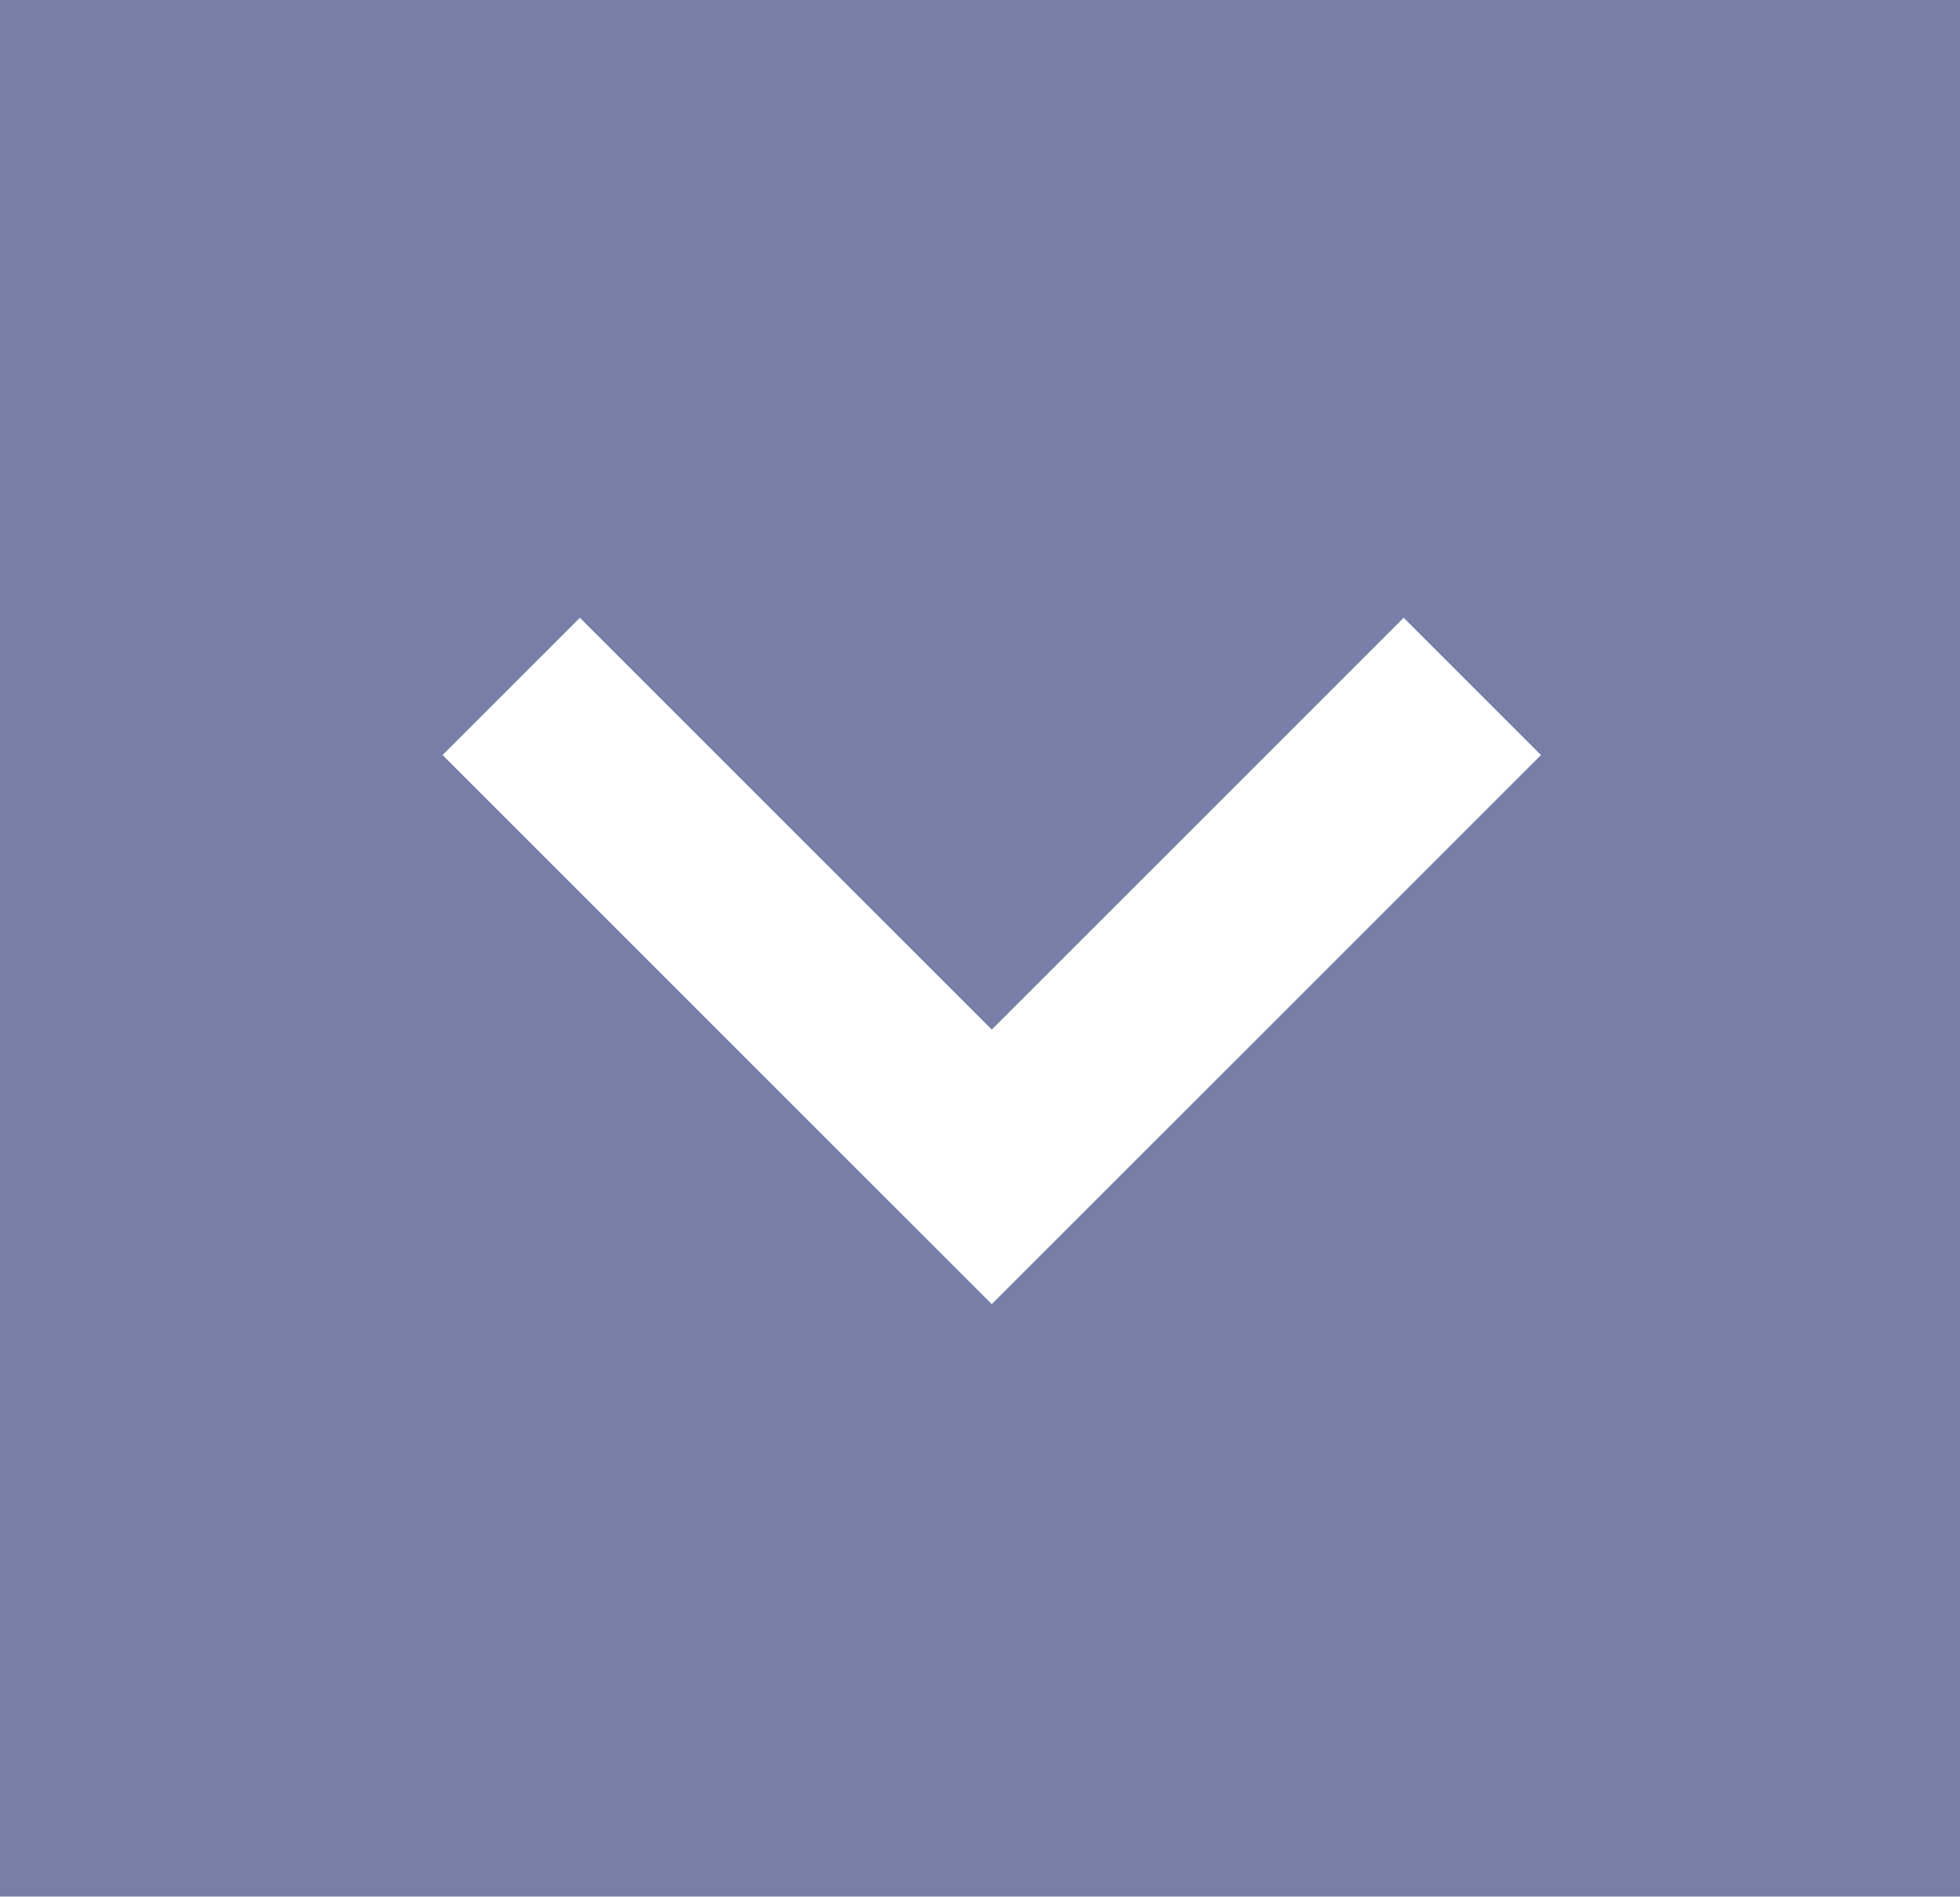
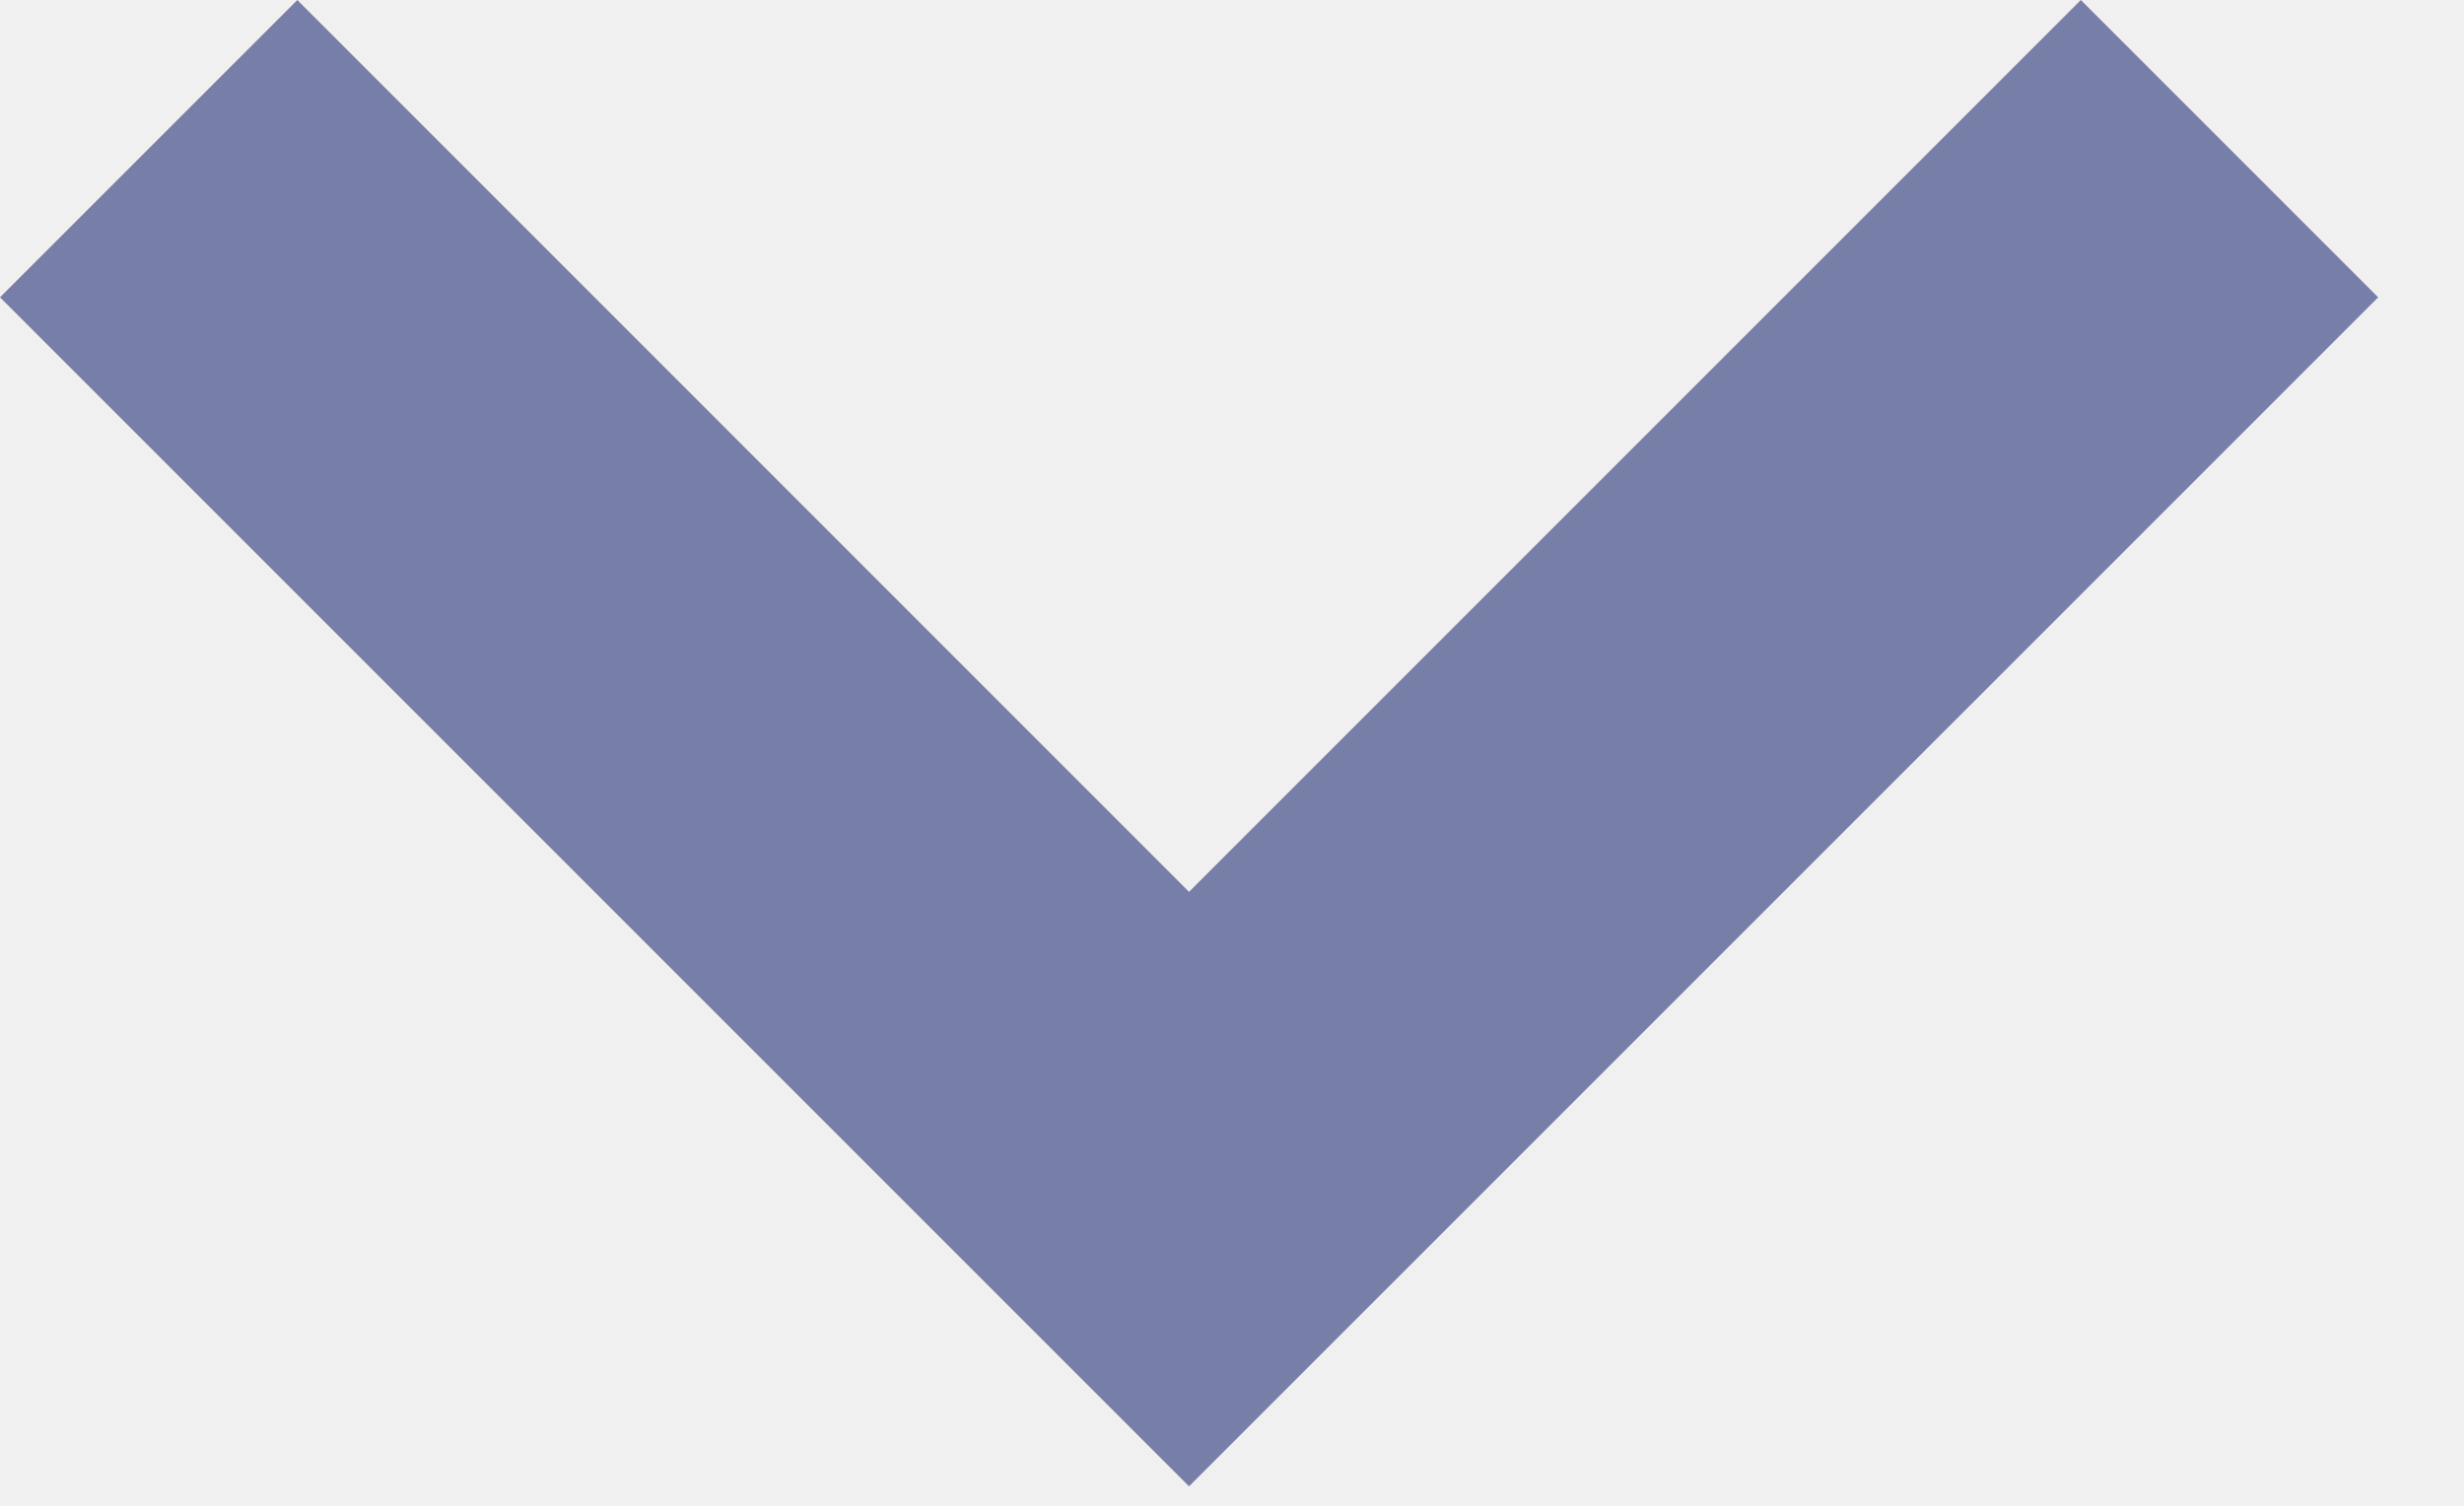
- <svg xmlns="http://www.w3.org/2000/svg" width="31" height="30" viewBox="0 0 31 30" fill="none">
-   <rect width="31" height="30" fill="#E5E5E5" />
-   <rect y="2.67029e-05" width="31" height="30" fill="#777FA8" />
-   <rect x="7" y="11.944" width="12.284" height="12.284" transform="rotate(-45 7 11.9437)" fill="white" />
-   <rect x="7.543" y="8.143" width="11.517" height="11.517" transform="rotate(-45 7.54285 8.14337)" fill="#777FA8" />
+ <svg xmlns="http://www.w3.org/2000/svg" width="18" height="11" viewBox="0 0 18 11" fill="none">
+   <path fill-rule="evenodd" clip-rule="evenodd" d="M2.172 4.673e-05L0 2.172L8.686 10.858L17.373 2.172L15.201 0L8.686 6.515L2.172 4.673e-05Z" fill="#777FA8" />
</svg>
